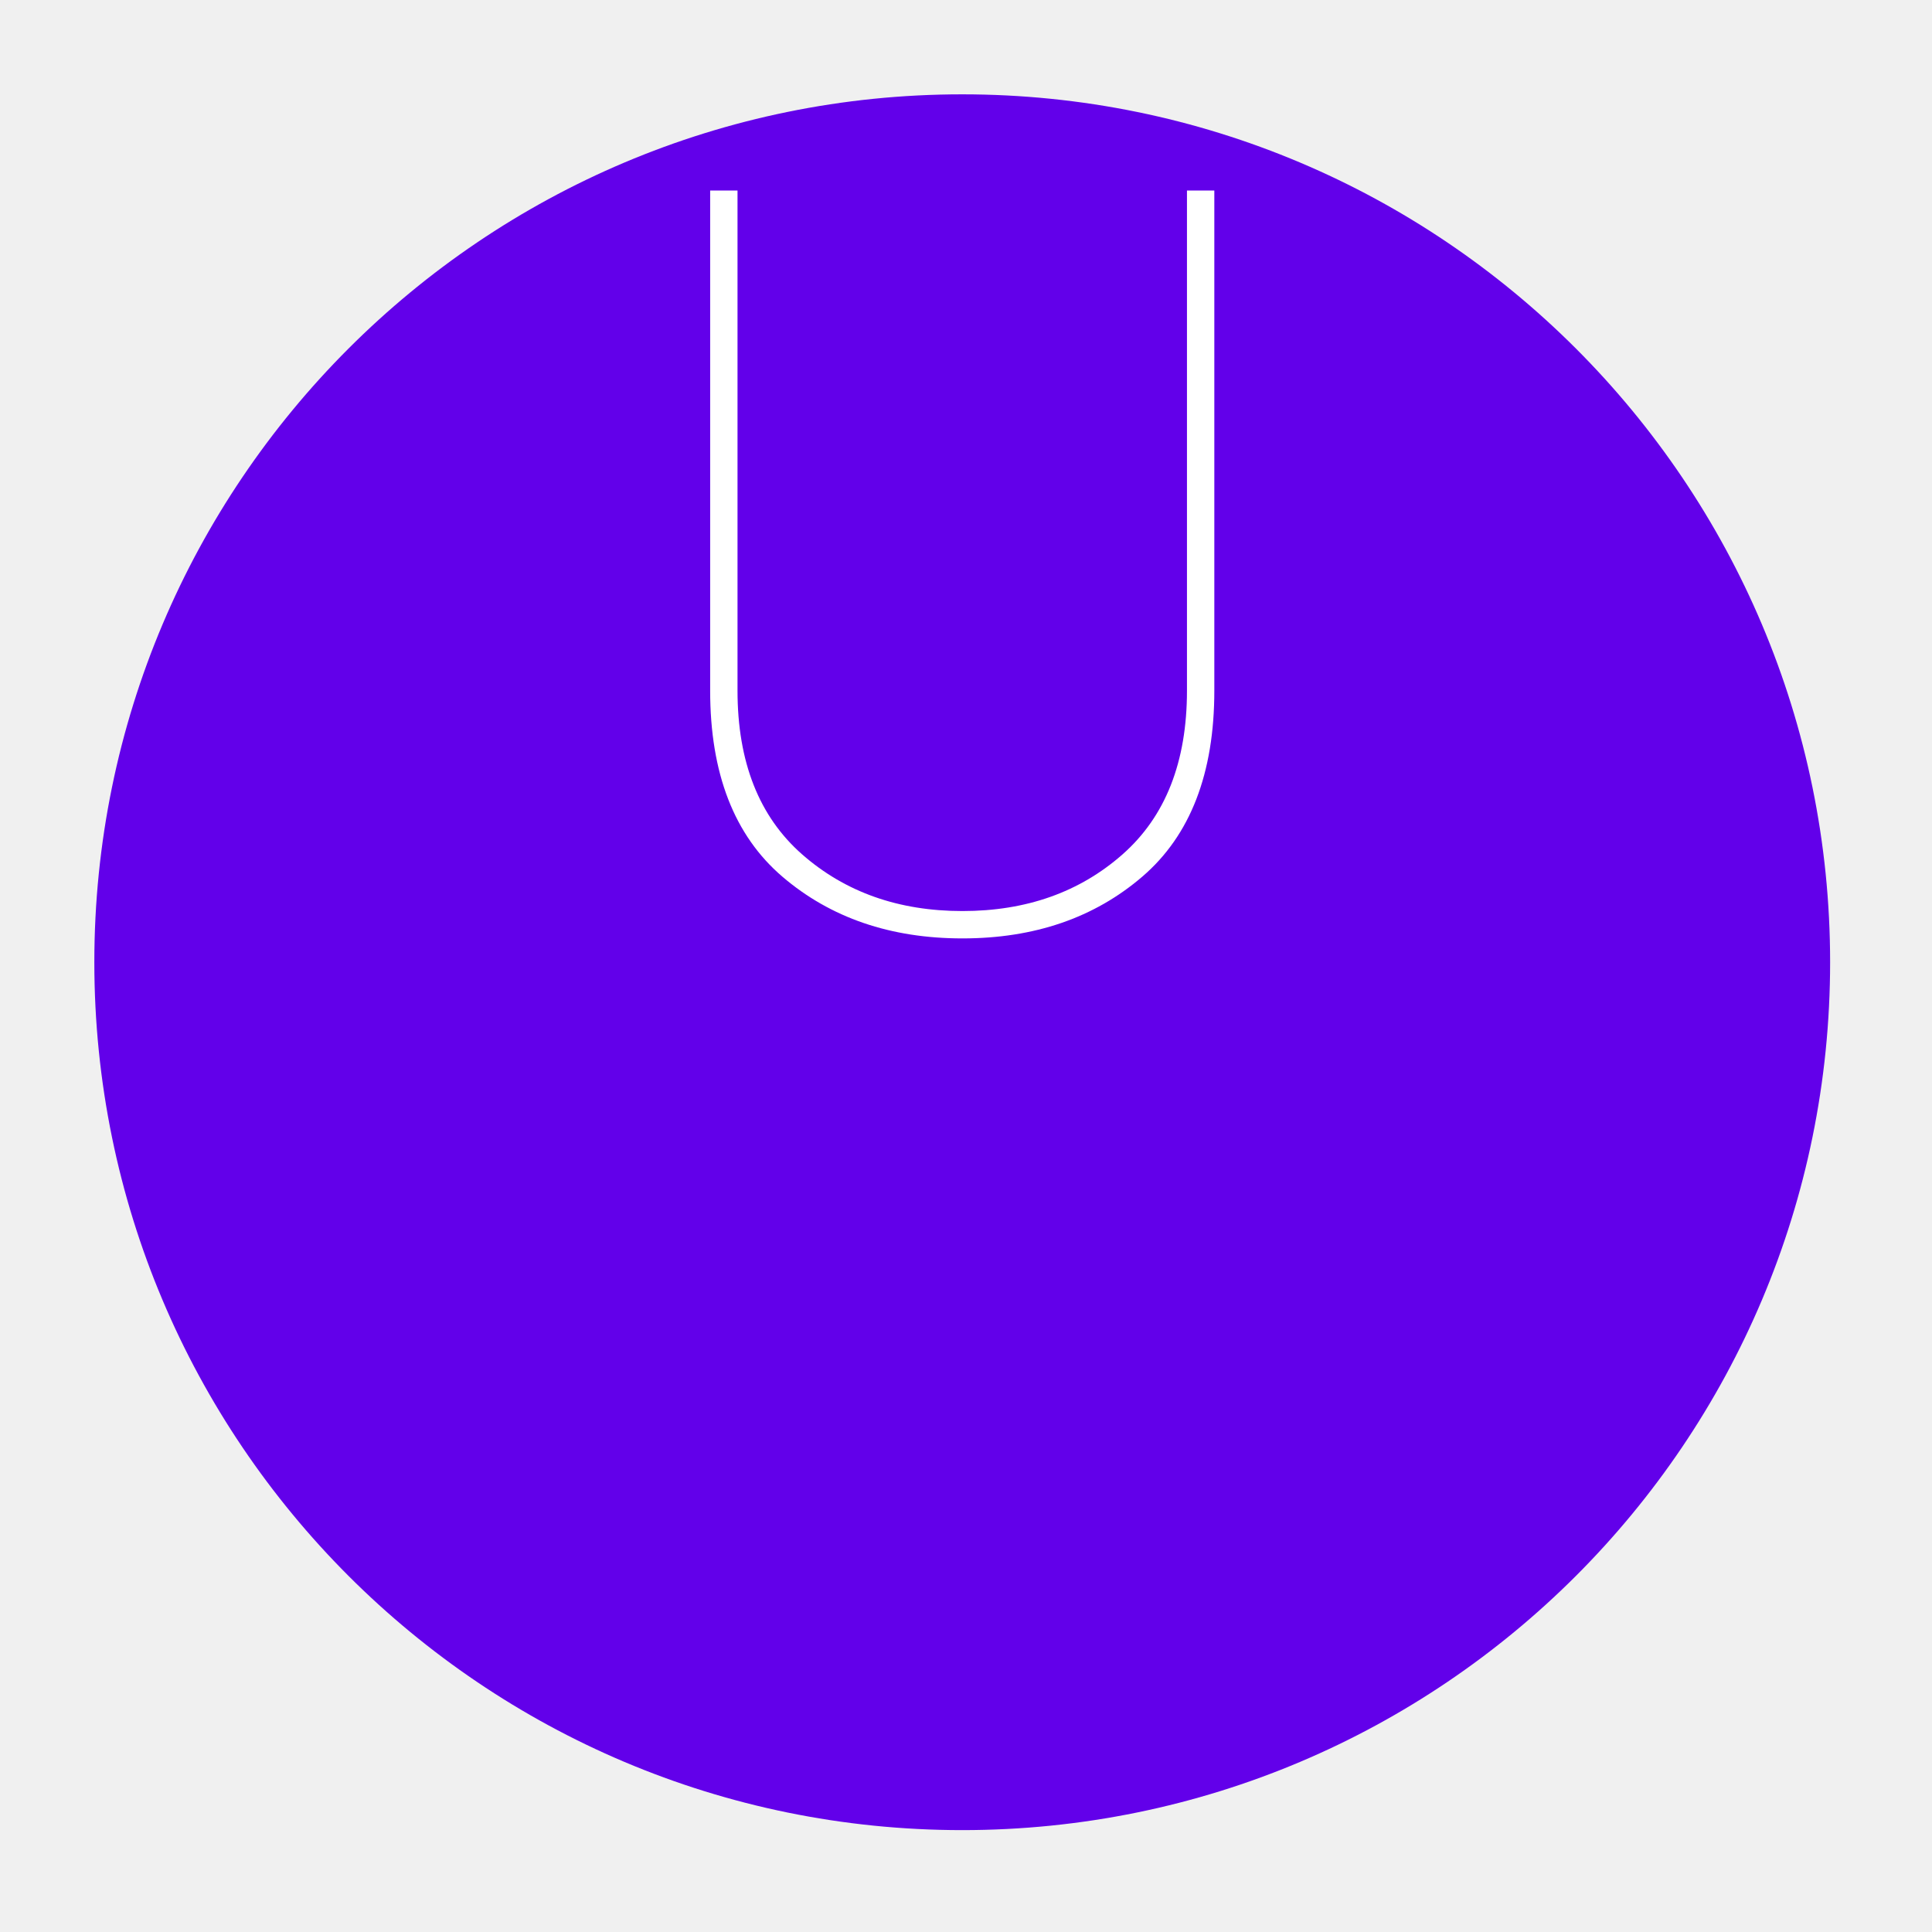
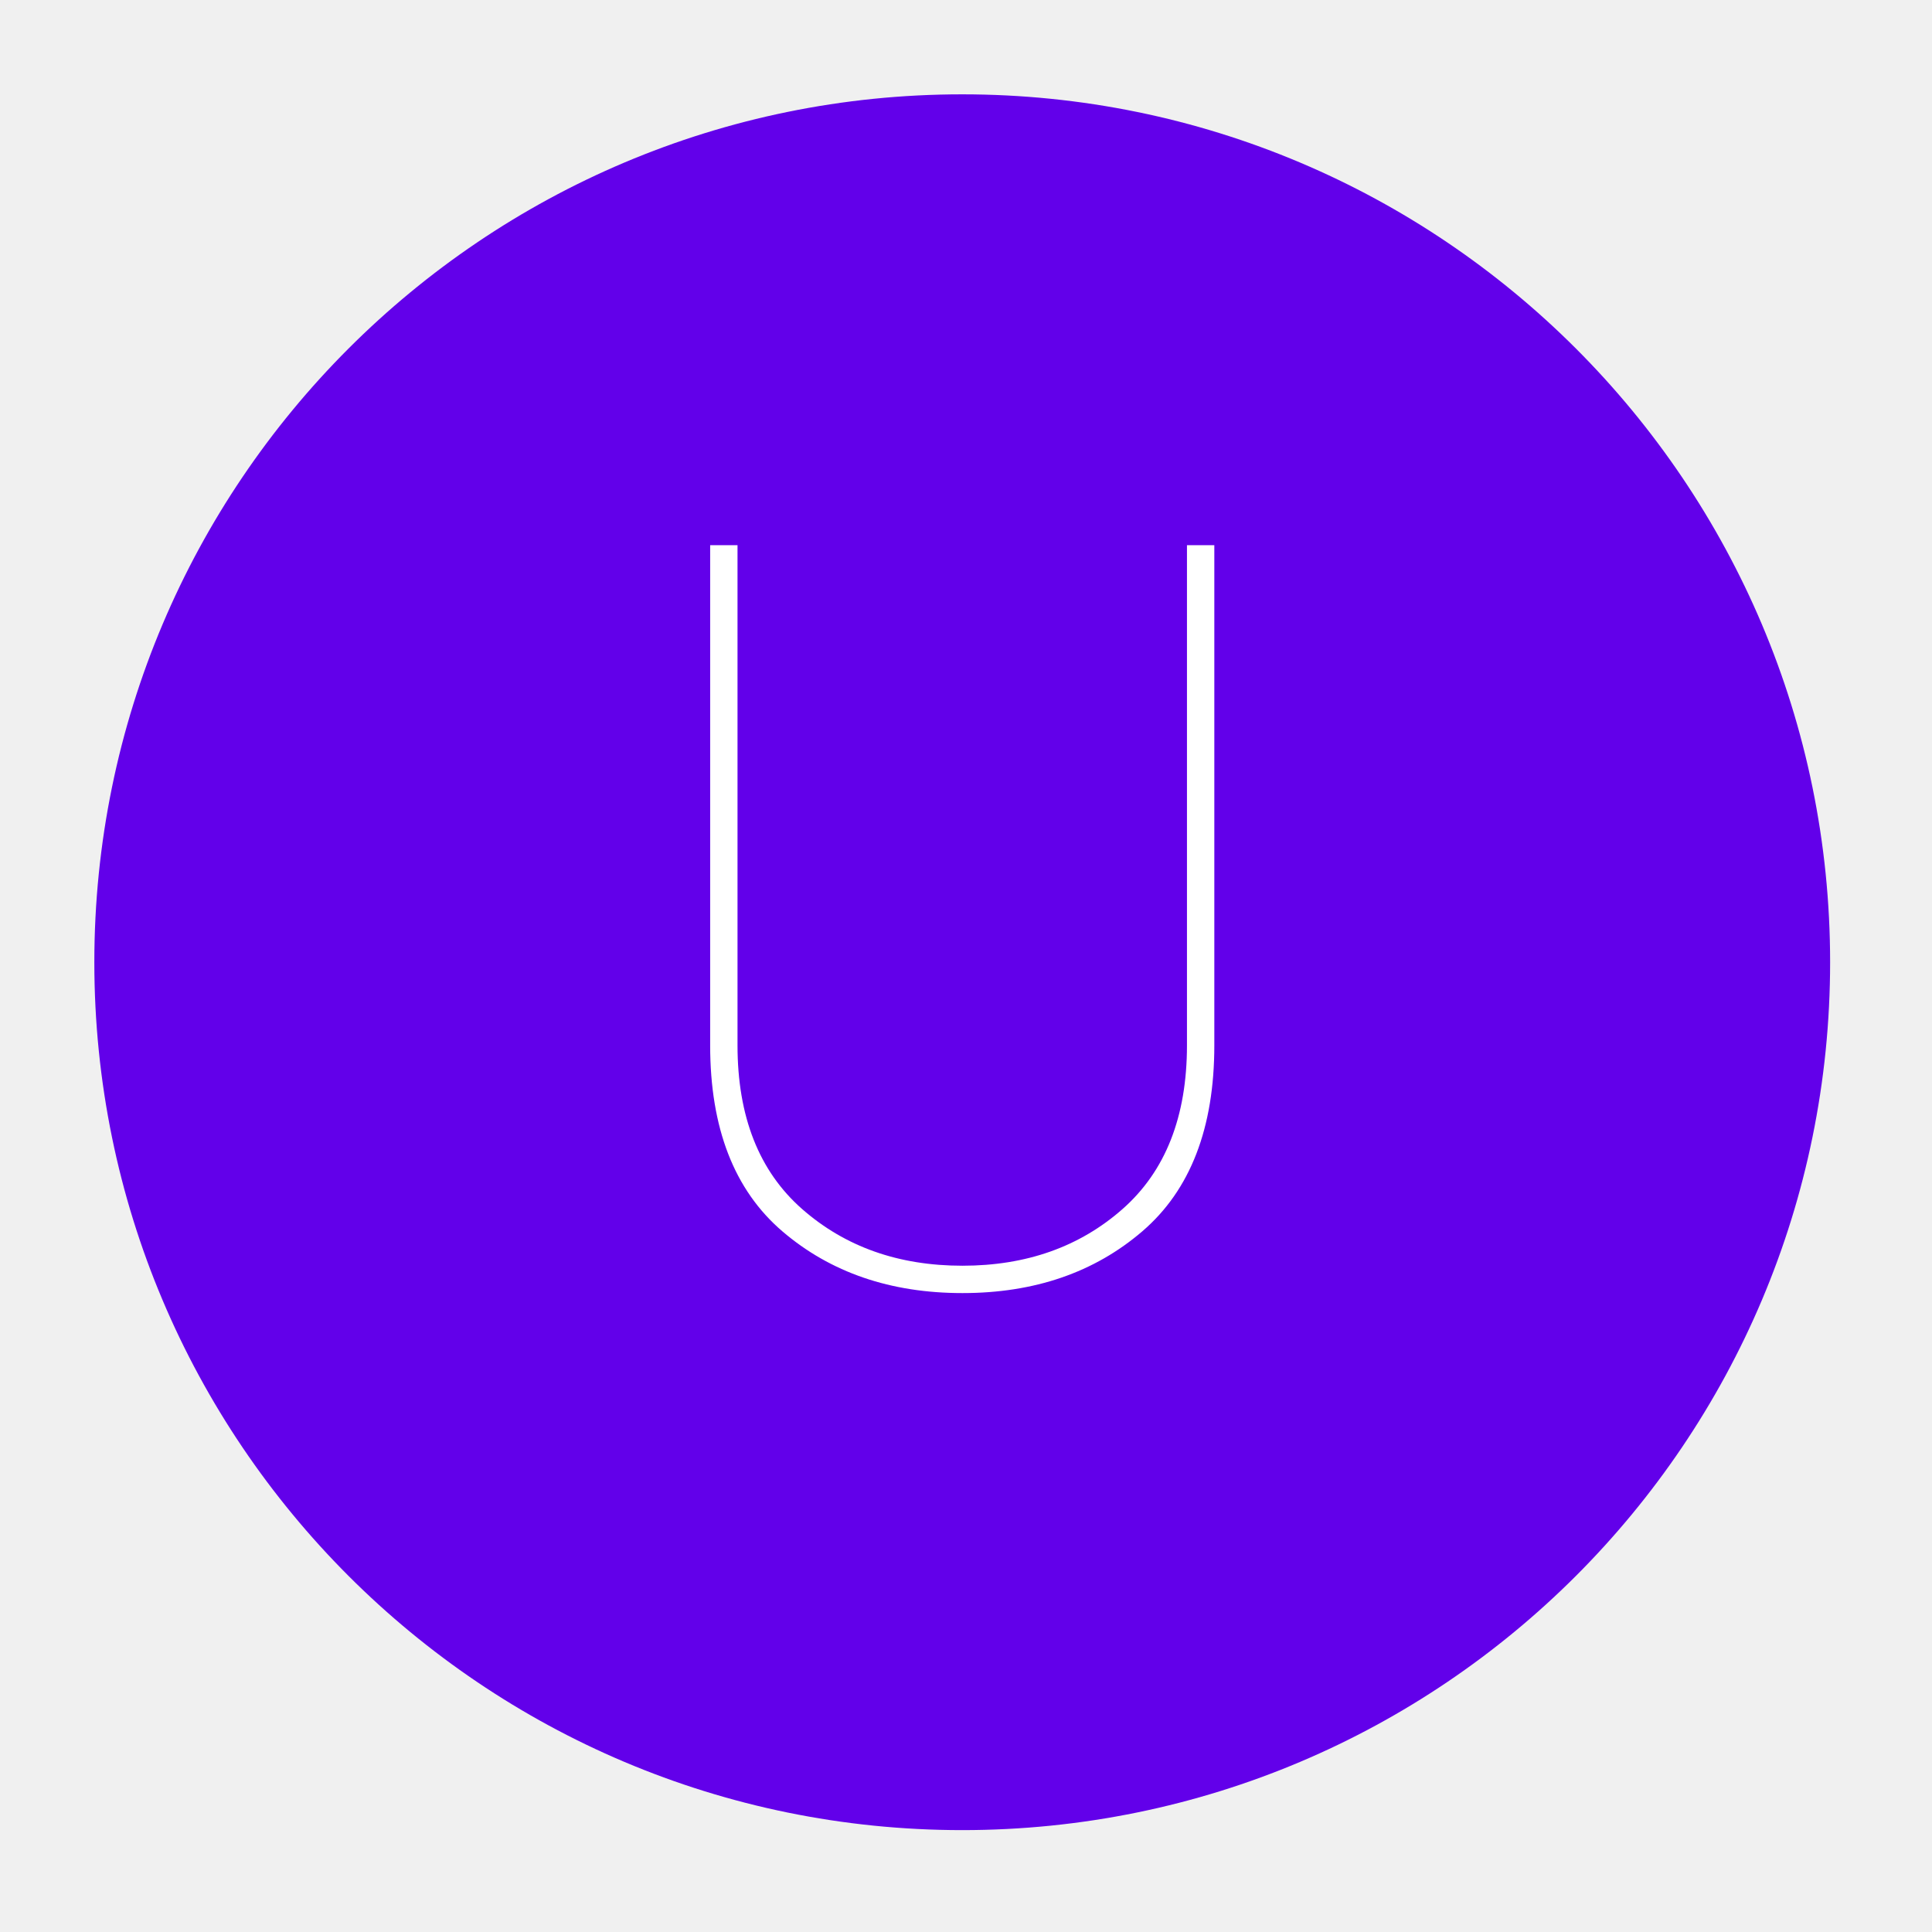
<svg xmlns="http://www.w3.org/2000/svg" width="532" height="532" viewBox="0 0 512 512">
  <circle cx="255" cy="255" r="230" fill="#6200ea" />
-   <text x="255" y="246" alignment-baseline="central" text-anchor="middle" fill="#fff" font-size="275" font-weight="100" font-family="Roboto">U</text>
+   <text x="255" y="246" dominant-baseline="central" text-anchor="middle" fill="#fff" font-size="275" font-weight="100" font-family="Roboto">U</text>
</svg>
